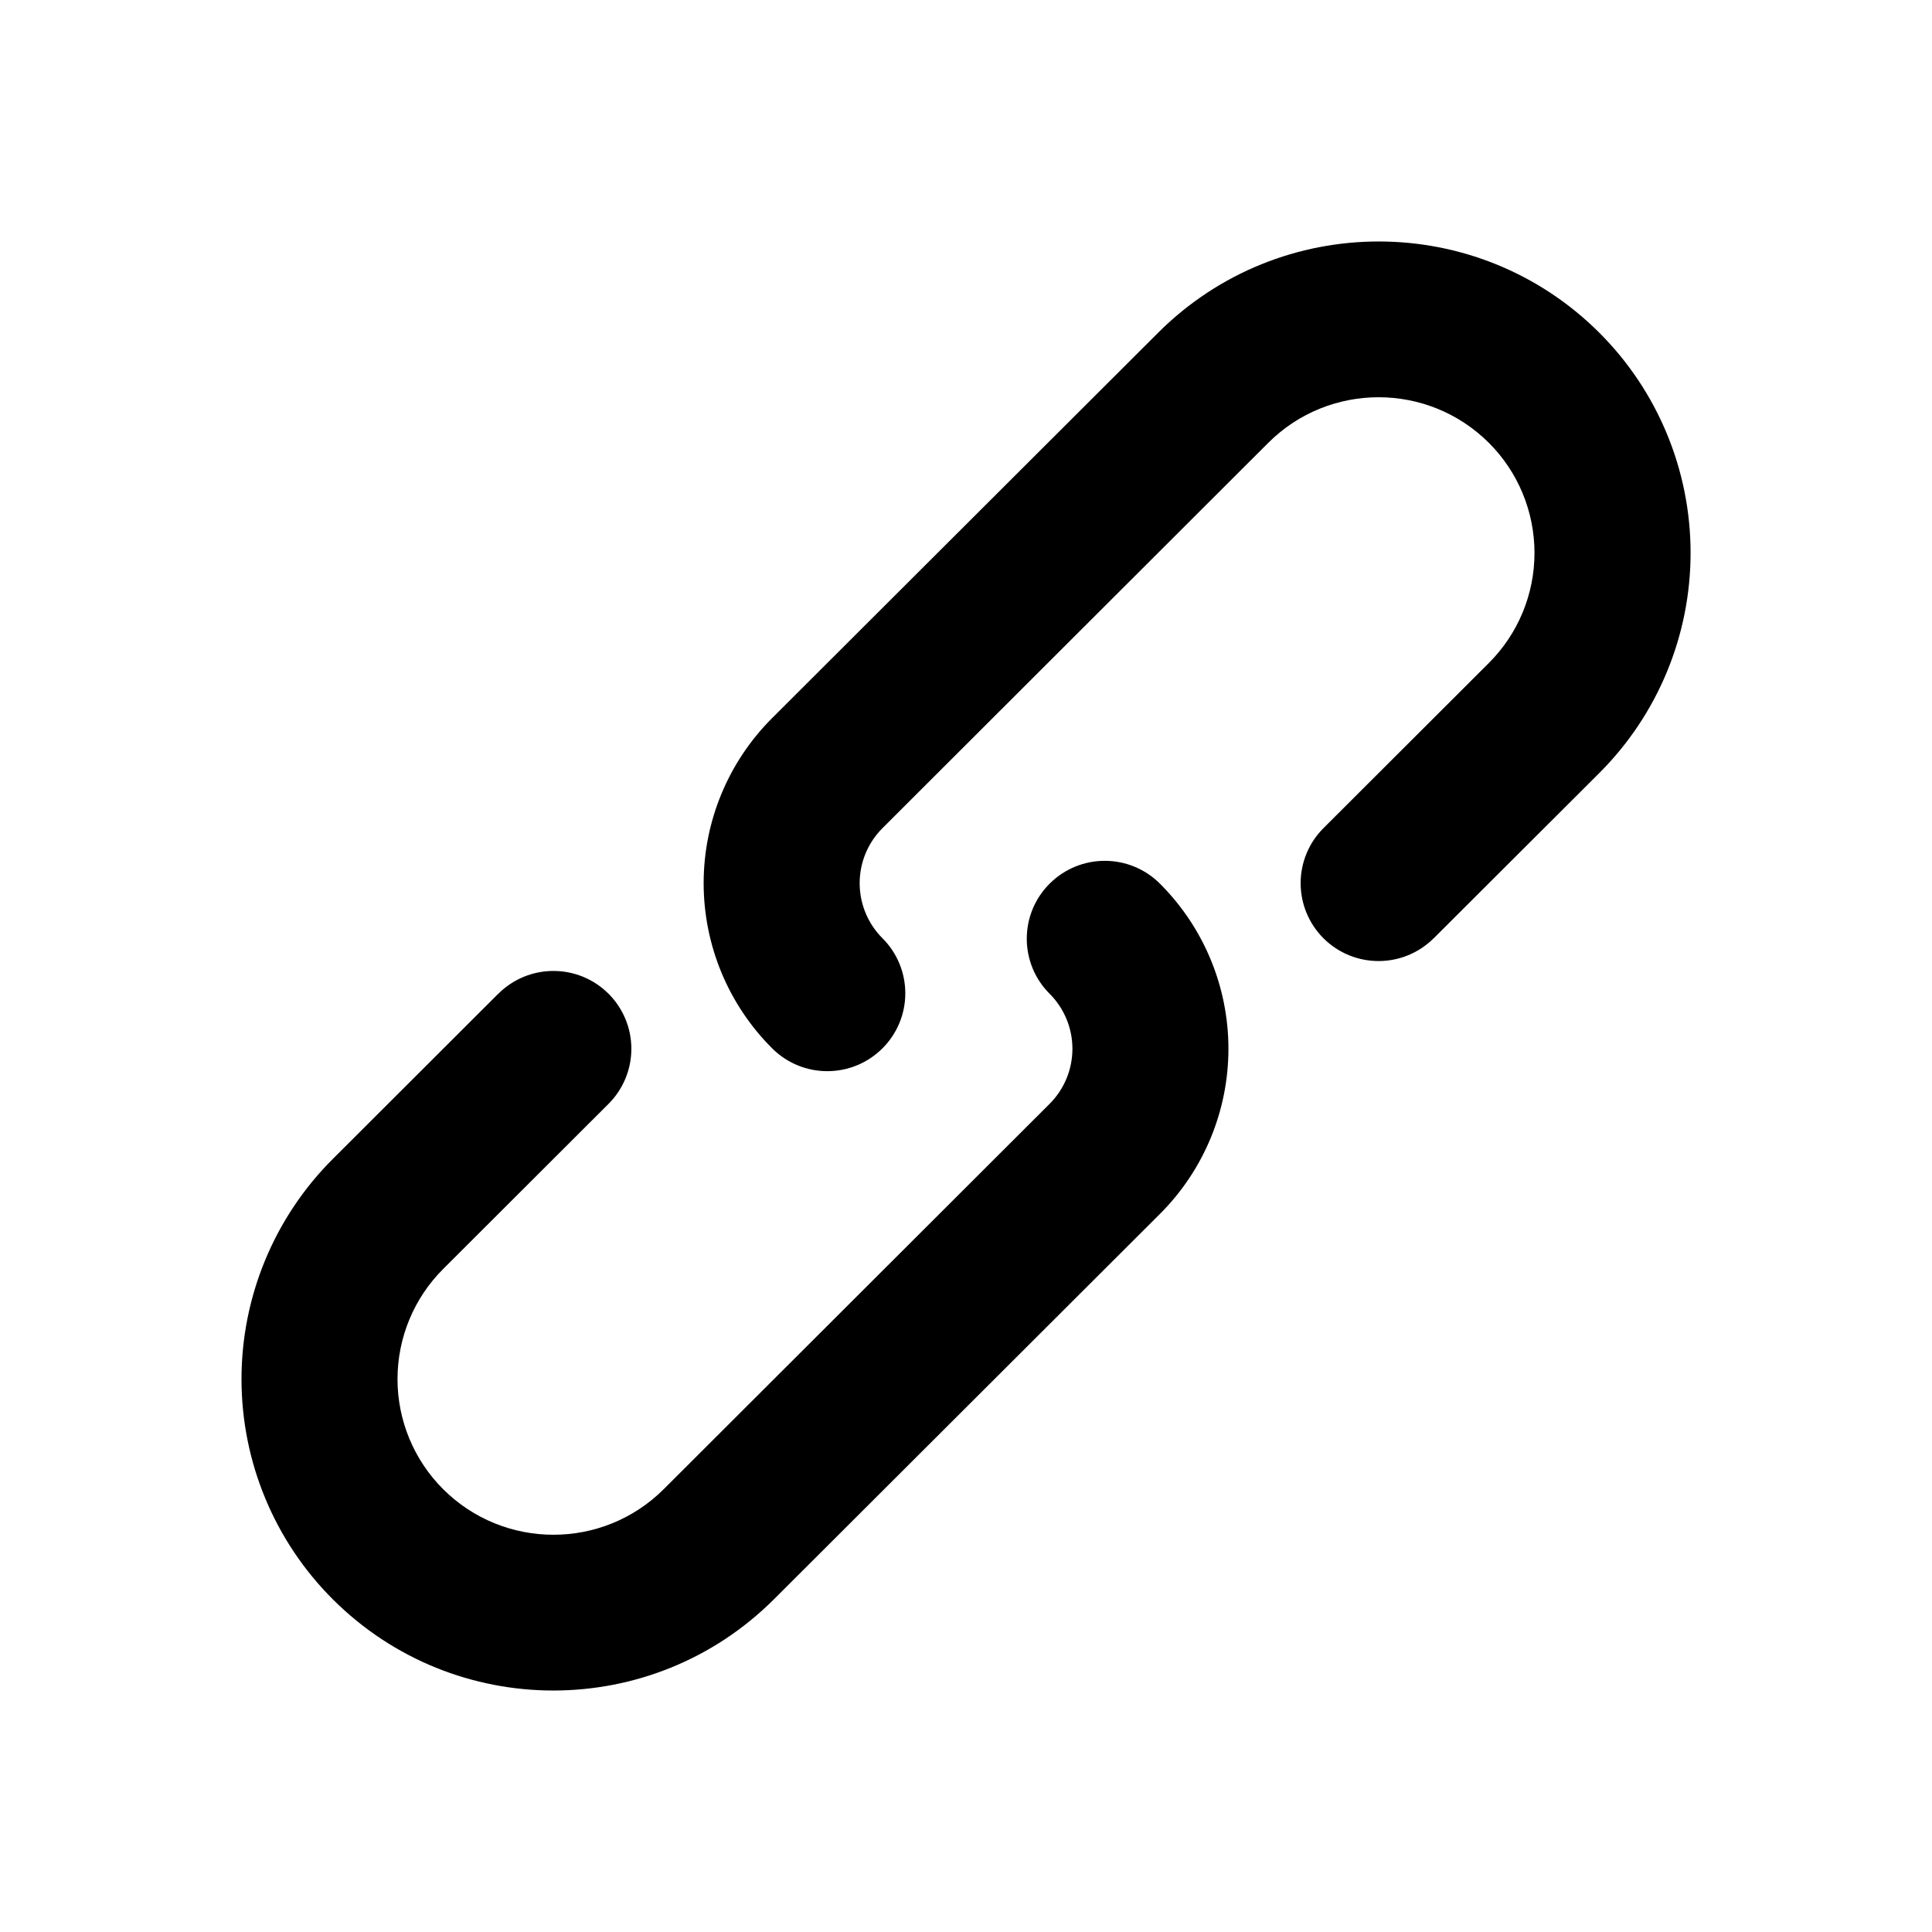
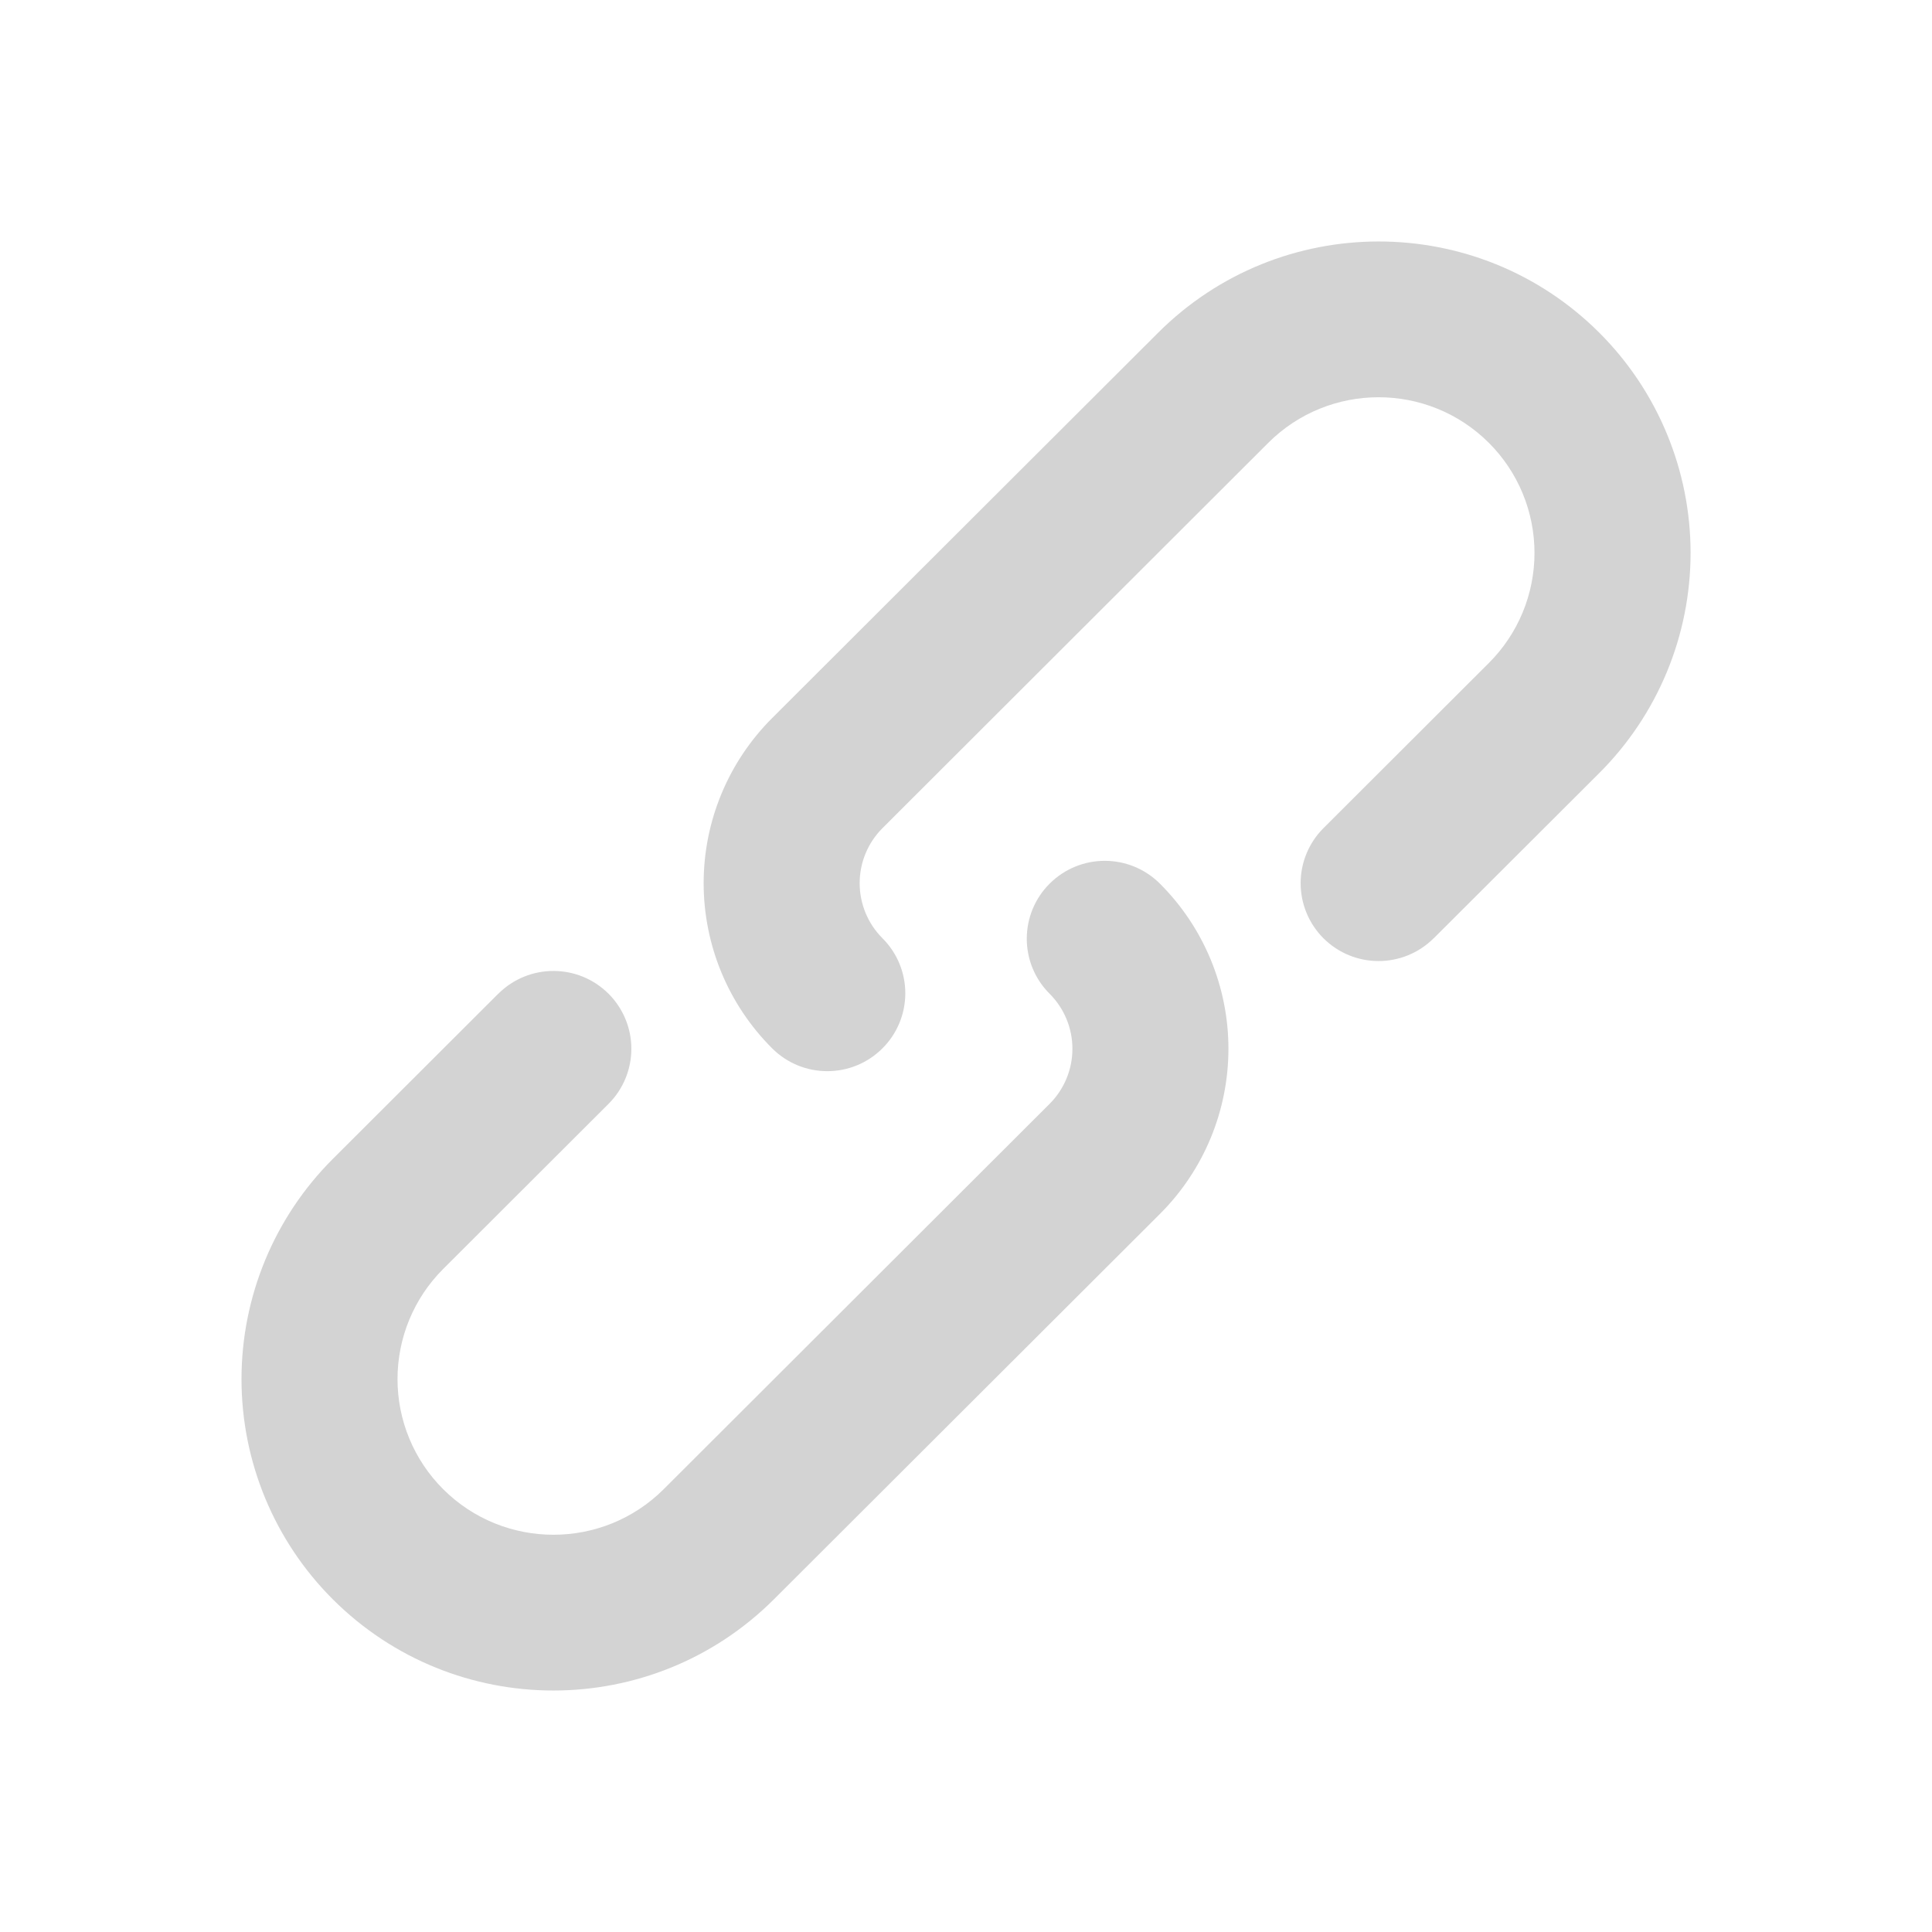
<svg xmlns="http://www.w3.org/2000/svg" width="24px" height="24px" viewBox="0 0 24 24" version="1.1">
  <defs />
  <g stroke="none" stroke-width="1" fill="none" fill-rule="evenodd">
-     <g transform="translate(3, 3)" fill="#000000" fill-rule="nonzero">
+     <g transform="translate(3, 3)" fill="#D3D3D3" fill-rule="nonzero">
      <path d="M3.19,9.345 C3.569,8.967 4.181,8.967 4.56,9.345 C4.741,9.526 4.843,9.772 4.843,10.028 C4.843,10.285 4.741,10.531 4.56,10.712 L2.505,12.764 C2.142,13.126 1.938,13.618 1.938,14.132 C1.938,14.645 2.142,15.137 2.505,15.499 C3.262,16.254 4.488,16.254 5.245,15.499 L10.039,10.712 C10.22,10.531 10.322,10.285 10.322,10.028 C10.322,9.772 10.22,9.526 10.039,9.345 C9.857,9.164 9.755,8.918 9.755,8.661 C9.755,8.404 9.857,8.158 10.039,7.977 C10.418,7.599 11.03,7.599 11.409,7.977 C11.954,8.521 12.26,9.259 12.26,10.028 C12.26,10.798 11.954,11.536 11.409,12.08 L6.614,16.867 C5.1,18.378 2.648,18.378 1.134,16.867 C0.408,16.142 -0,15.158 -0,14.132 C-0,13.106 0.408,12.122 1.134,11.397 L3.19,9.344 L3.19,9.345 Z M14.81,8.655 C14.431,9.033 13.819,9.033 13.44,8.655 C13.259,8.474 13.157,8.228 13.157,7.971 C13.157,7.715 13.259,7.469 13.44,7.288 L15.495,5.236 C15.858,4.874 16.062,4.382 16.062,3.869 C16.062,3.355 15.858,2.863 15.495,2.501 C14.738,1.746 13.512,1.746 12.755,2.501 L7.962,7.288 C7.781,7.469 7.679,7.715 7.679,7.971 C7.679,8.228 7.781,8.474 7.962,8.655 C8.144,8.836 8.246,9.082 8.246,9.339 C8.246,9.596 8.144,9.842 7.962,10.023 C7.583,10.401 6.971,10.401 6.592,10.023 C6.047,9.479 5.741,8.741 5.741,7.971 C5.741,7.202 6.047,6.464 6.592,5.92 L11.387,1.133 C12.901,-0.378 15.353,-0.378 16.867,1.133 C17.593,1.858 18.001,2.842 18.001,3.868 C18.001,4.894 17.593,5.878 16.867,6.603 L14.81,8.656 L14.81,8.655 Z" />
    </g>
  </g>
</svg>
